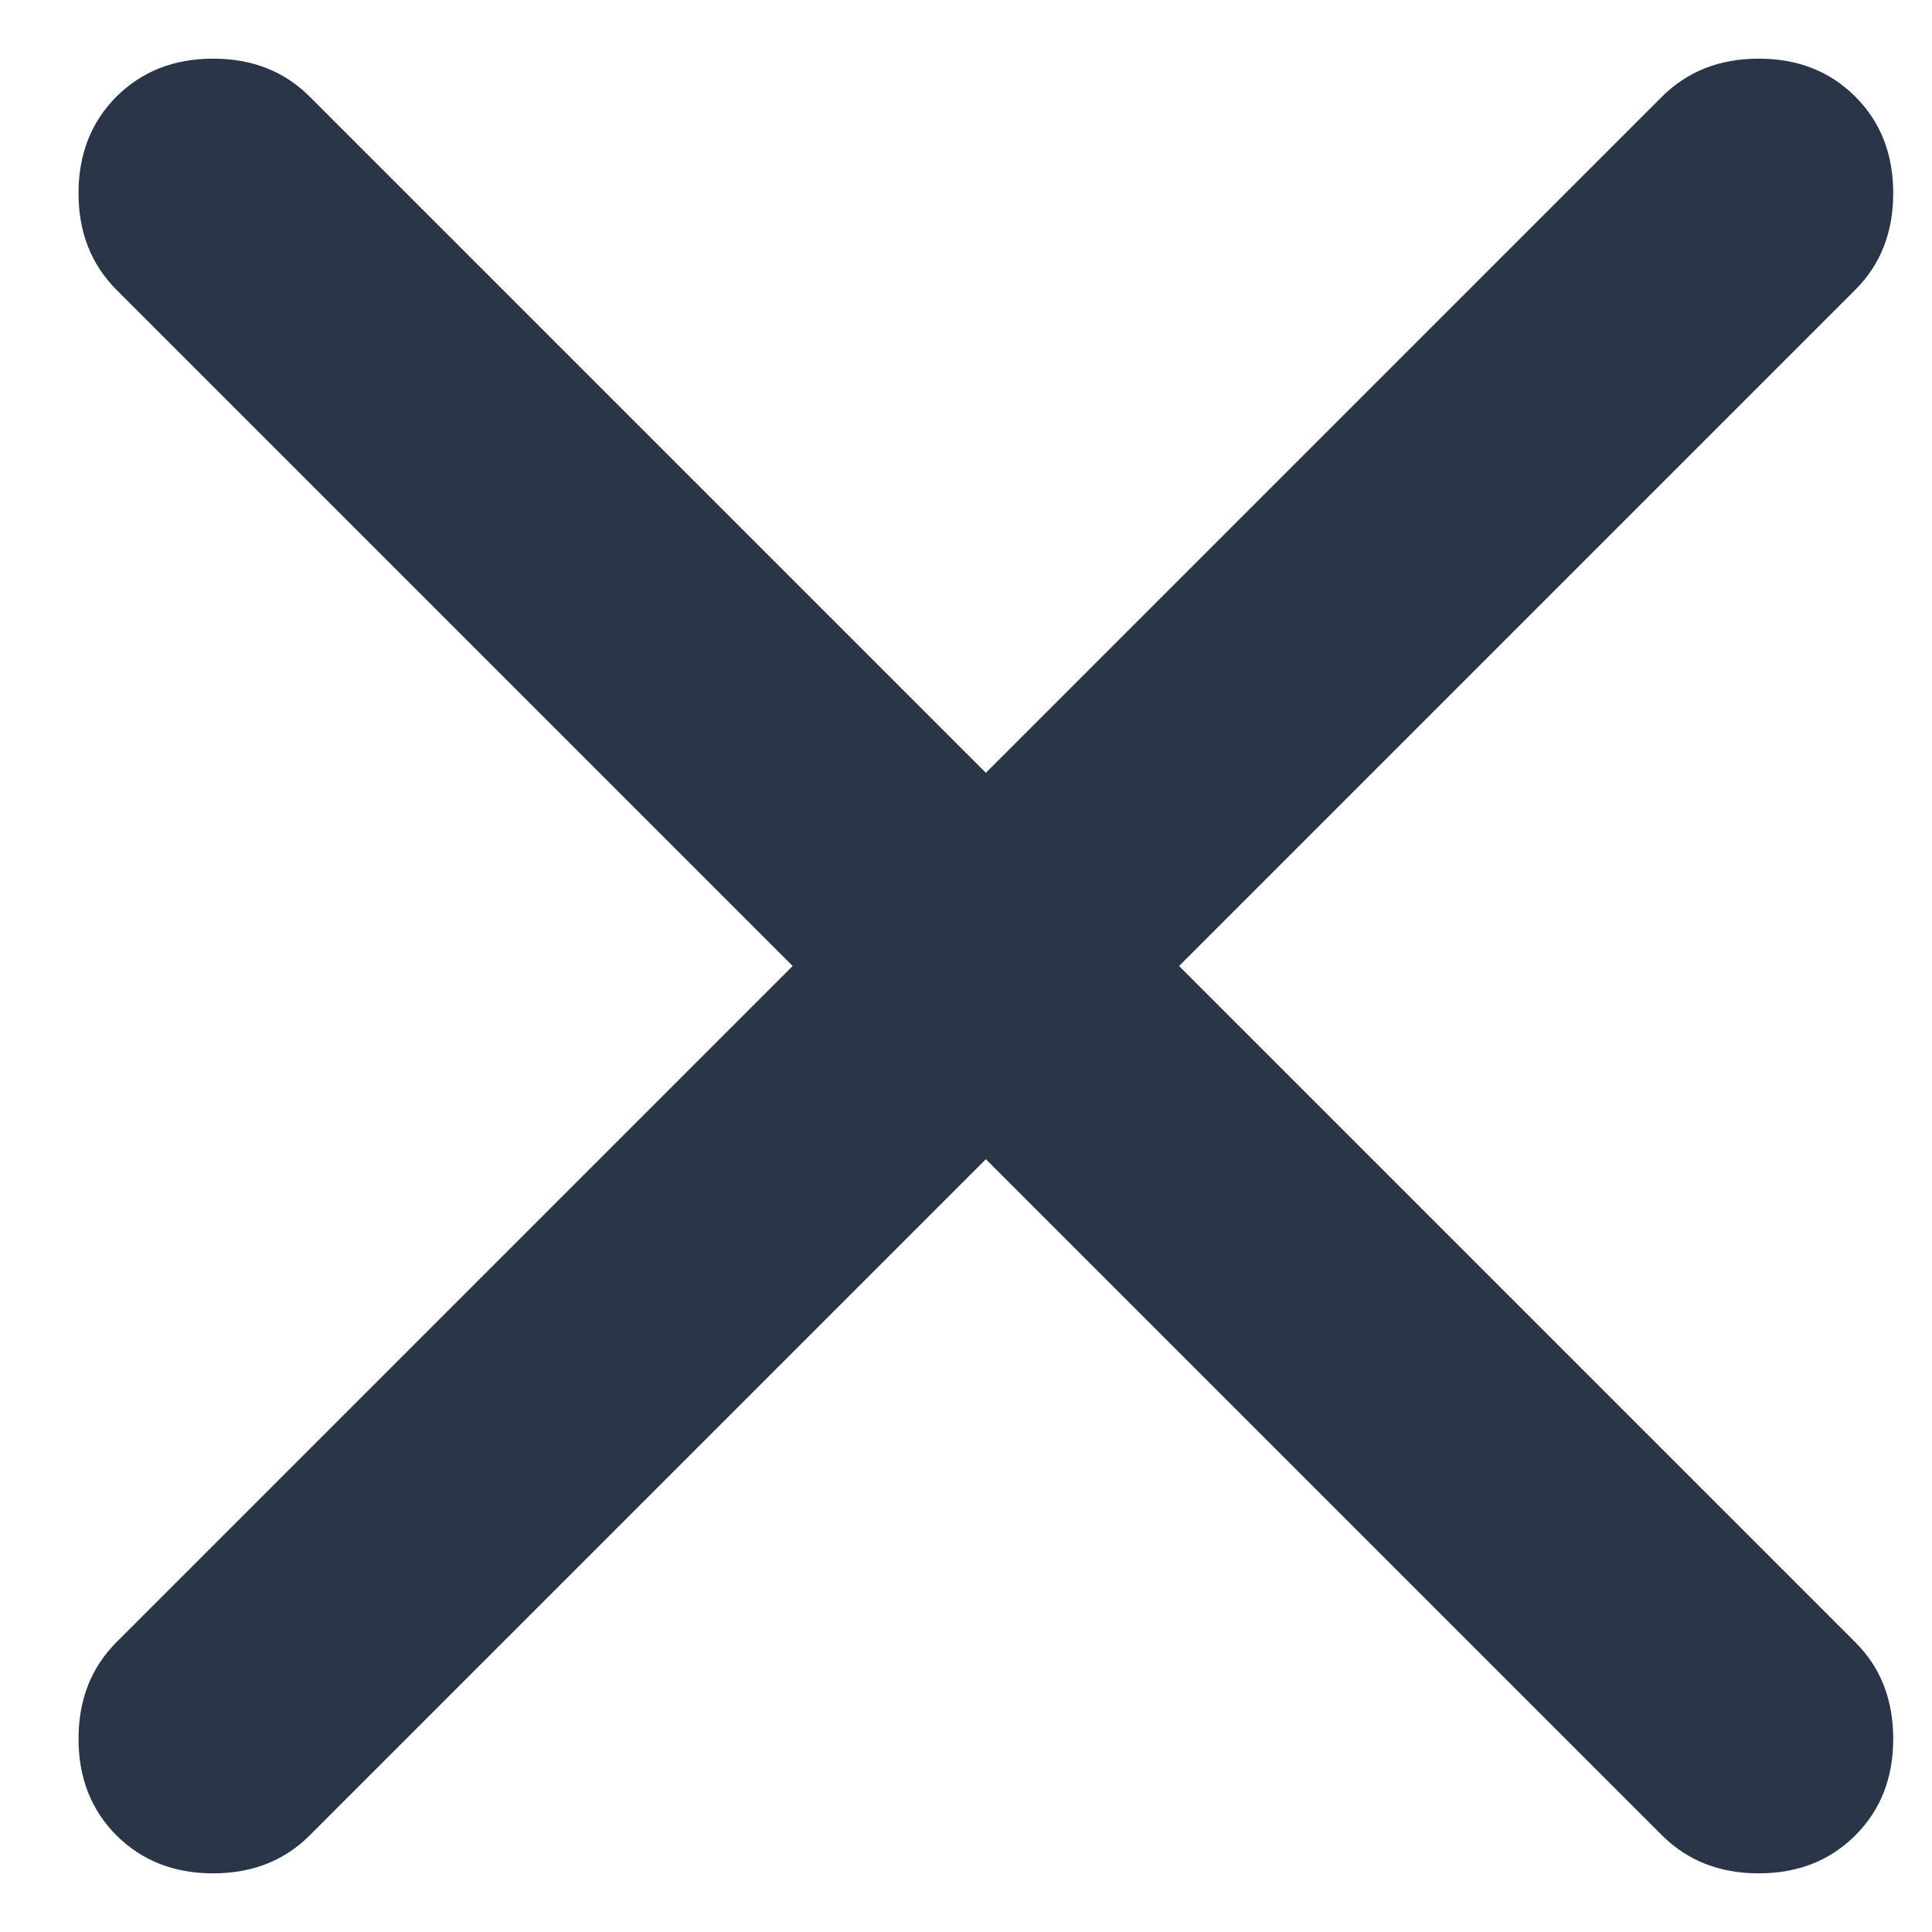
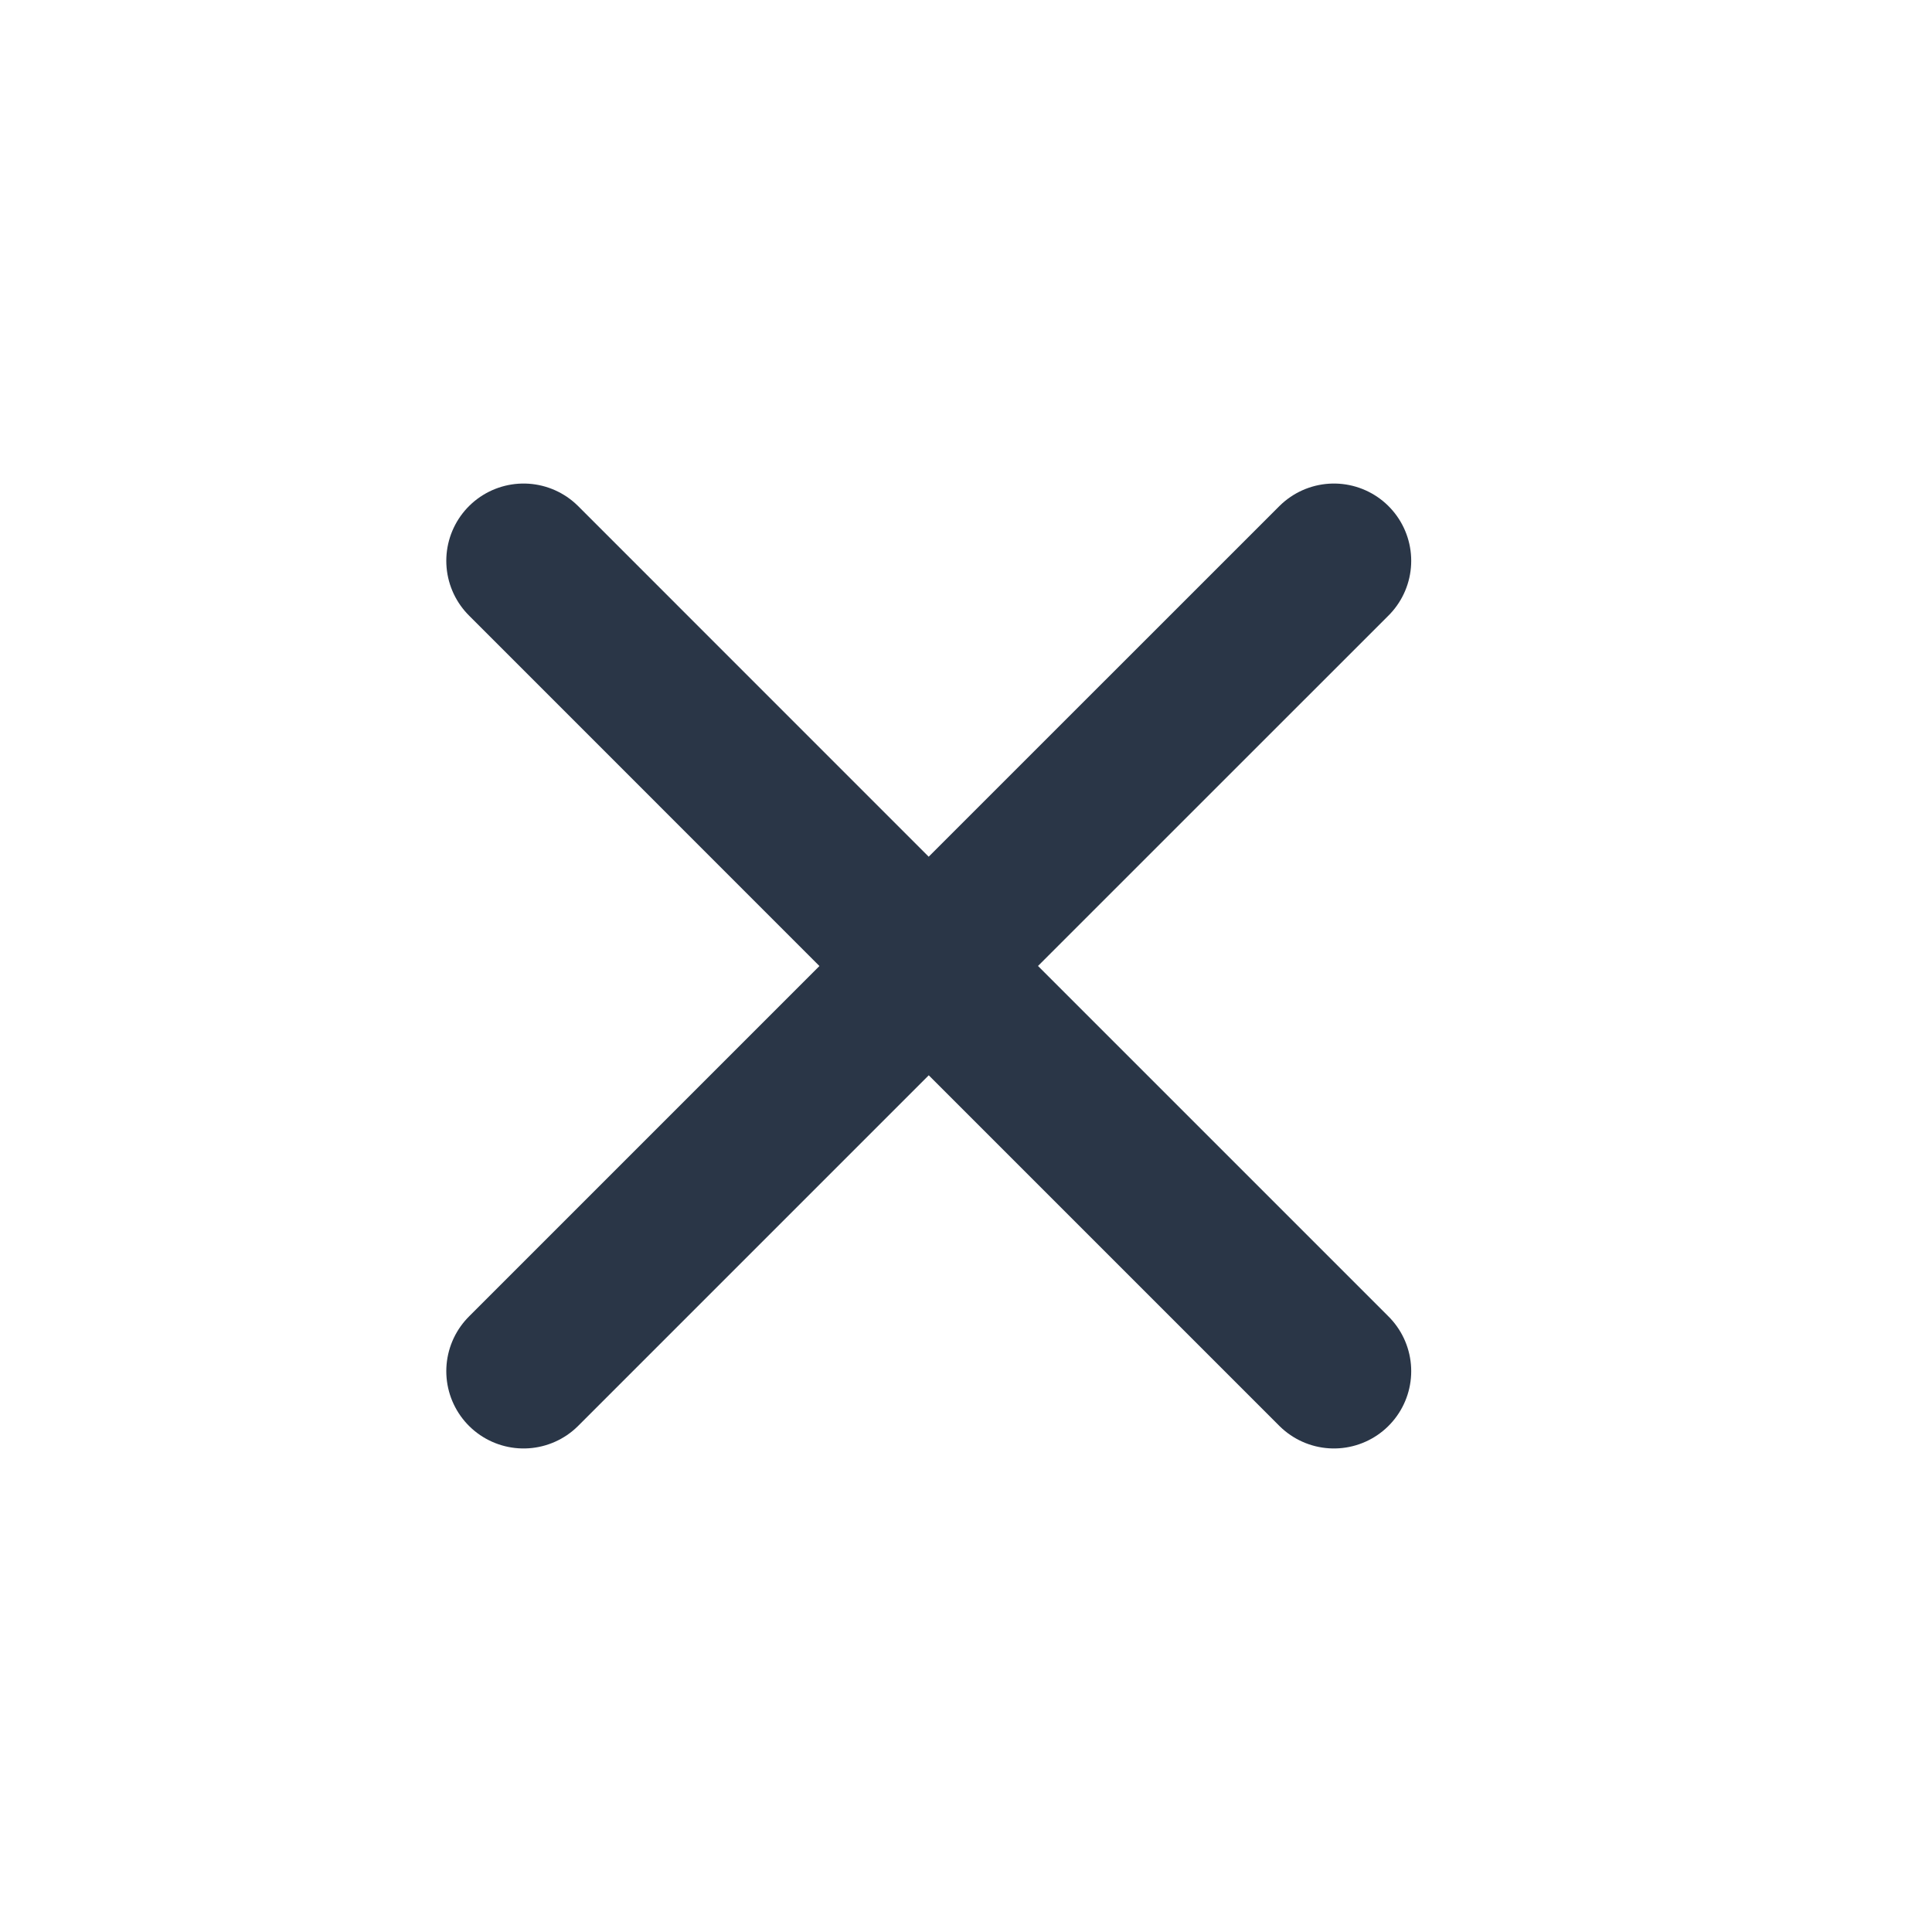
- <svg xmlns="http://www.w3.org/2000/svg" width="14" height="14" viewBox="0 0 14 14" fill="none">
-   <path d="M7.144 8.4L2.244 13.3C2.061 13.483 1.828 13.575 1.544 13.575C1.261 13.575 1.028 13.483 0.844 13.3C0.661 13.117 0.569 12.883 0.569 12.6C0.569 12.317 0.661 12.083 0.844 11.9L5.744 7L0.844 2.1C0.661 1.917 0.569 1.683 0.569 1.4C0.569 1.117 0.661 0.883 0.844 0.7C1.028 0.517 1.261 0.425 1.544 0.425C1.828 0.425 2.061 0.517 2.244 0.7L7.144 5.6L12.044 0.7C12.228 0.517 12.461 0.425 12.744 0.425C13.028 0.425 13.261 0.517 13.444 0.7C13.628 0.883 13.719 1.117 13.719 1.4C13.719 1.683 13.628 1.917 13.444 2.1L8.544 7L13.444 11.9C13.628 12.083 13.719 12.317 13.719 12.6C13.719 12.883 13.628 13.117 13.444 13.3C13.261 13.483 13.028 13.575 12.744 13.575C12.461 13.575 12.228 13.483 12.044 13.3L7.144 8.4Z" fill="#2A3647" />
+ <svg xmlns="http://www.w3.org/2000/svg" width="25" height="25" viewBox="0 0 25 25" fill="none">
+   <path d="M12.018 12.5L17.261 17.743M6.775 17.743L12.018 12.5L6.775 17.743ZM17.261 7.257L12.017 12.5L17.261 7.257ZM12.017 12.5L6.775 7.257L12.017 12.5Z" stroke="#2A3647" stroke-width="2" stroke-linecap="round" stroke-linejoin="round" />
</svg>
